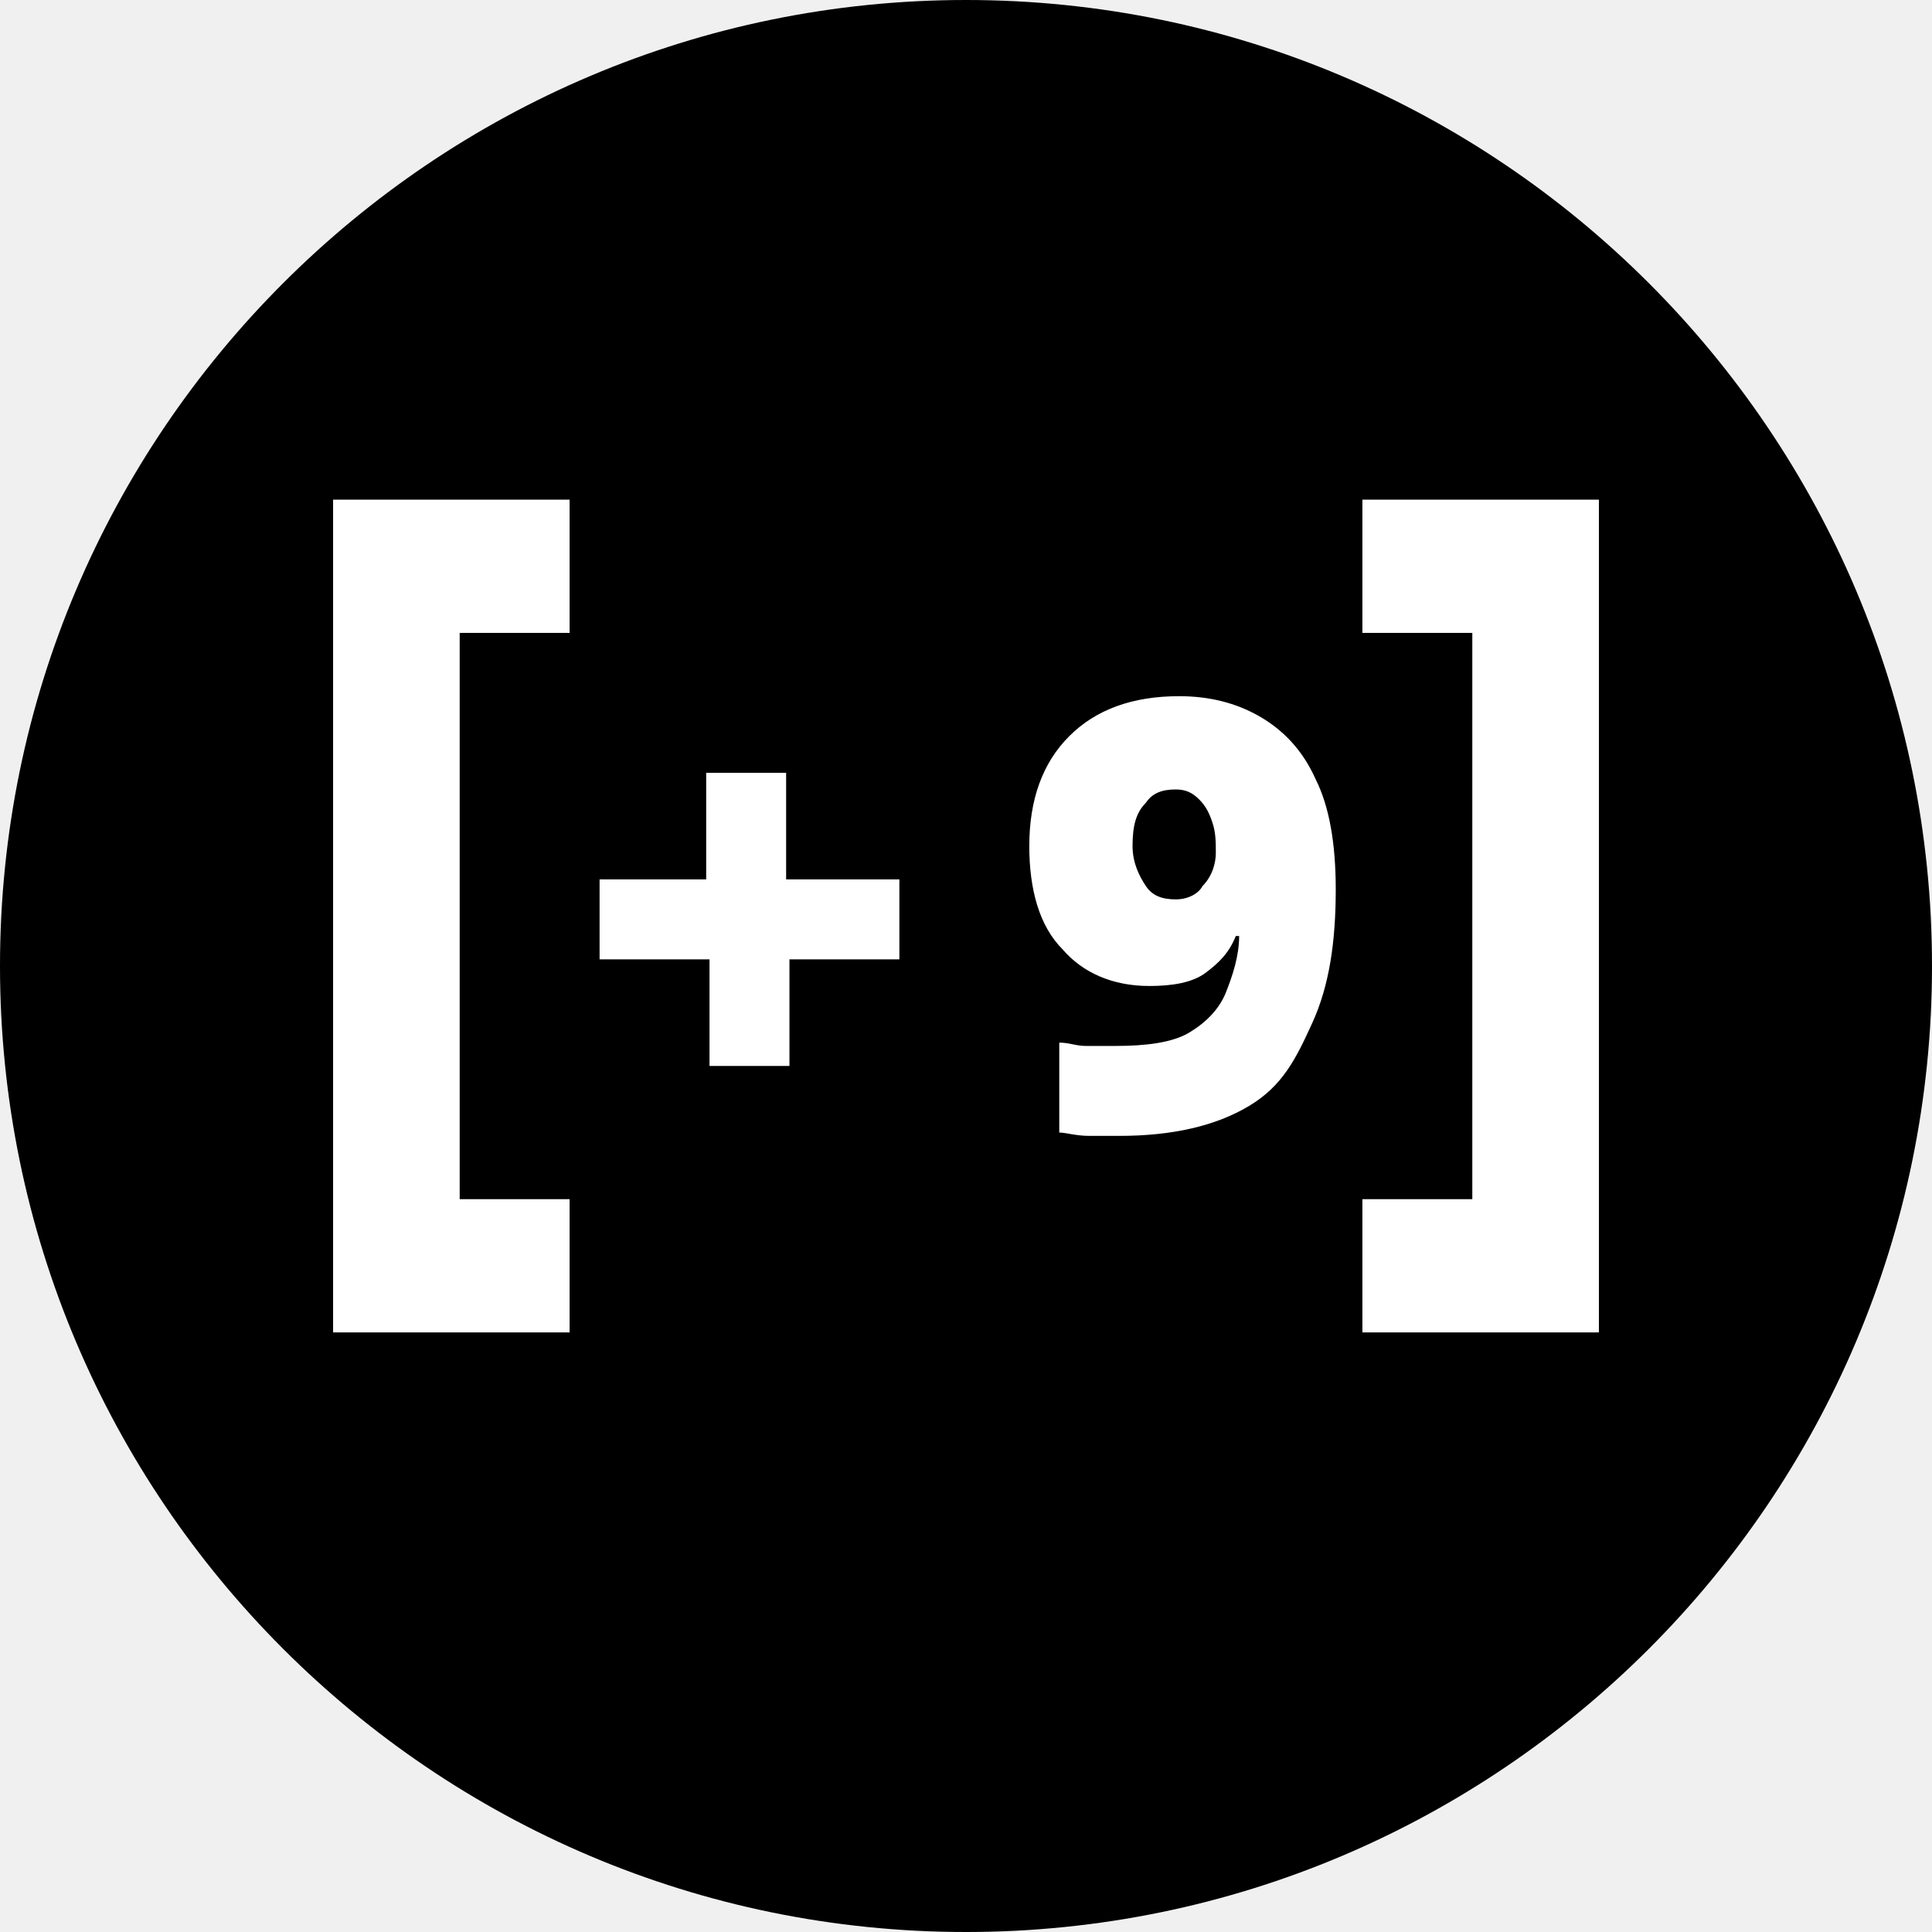
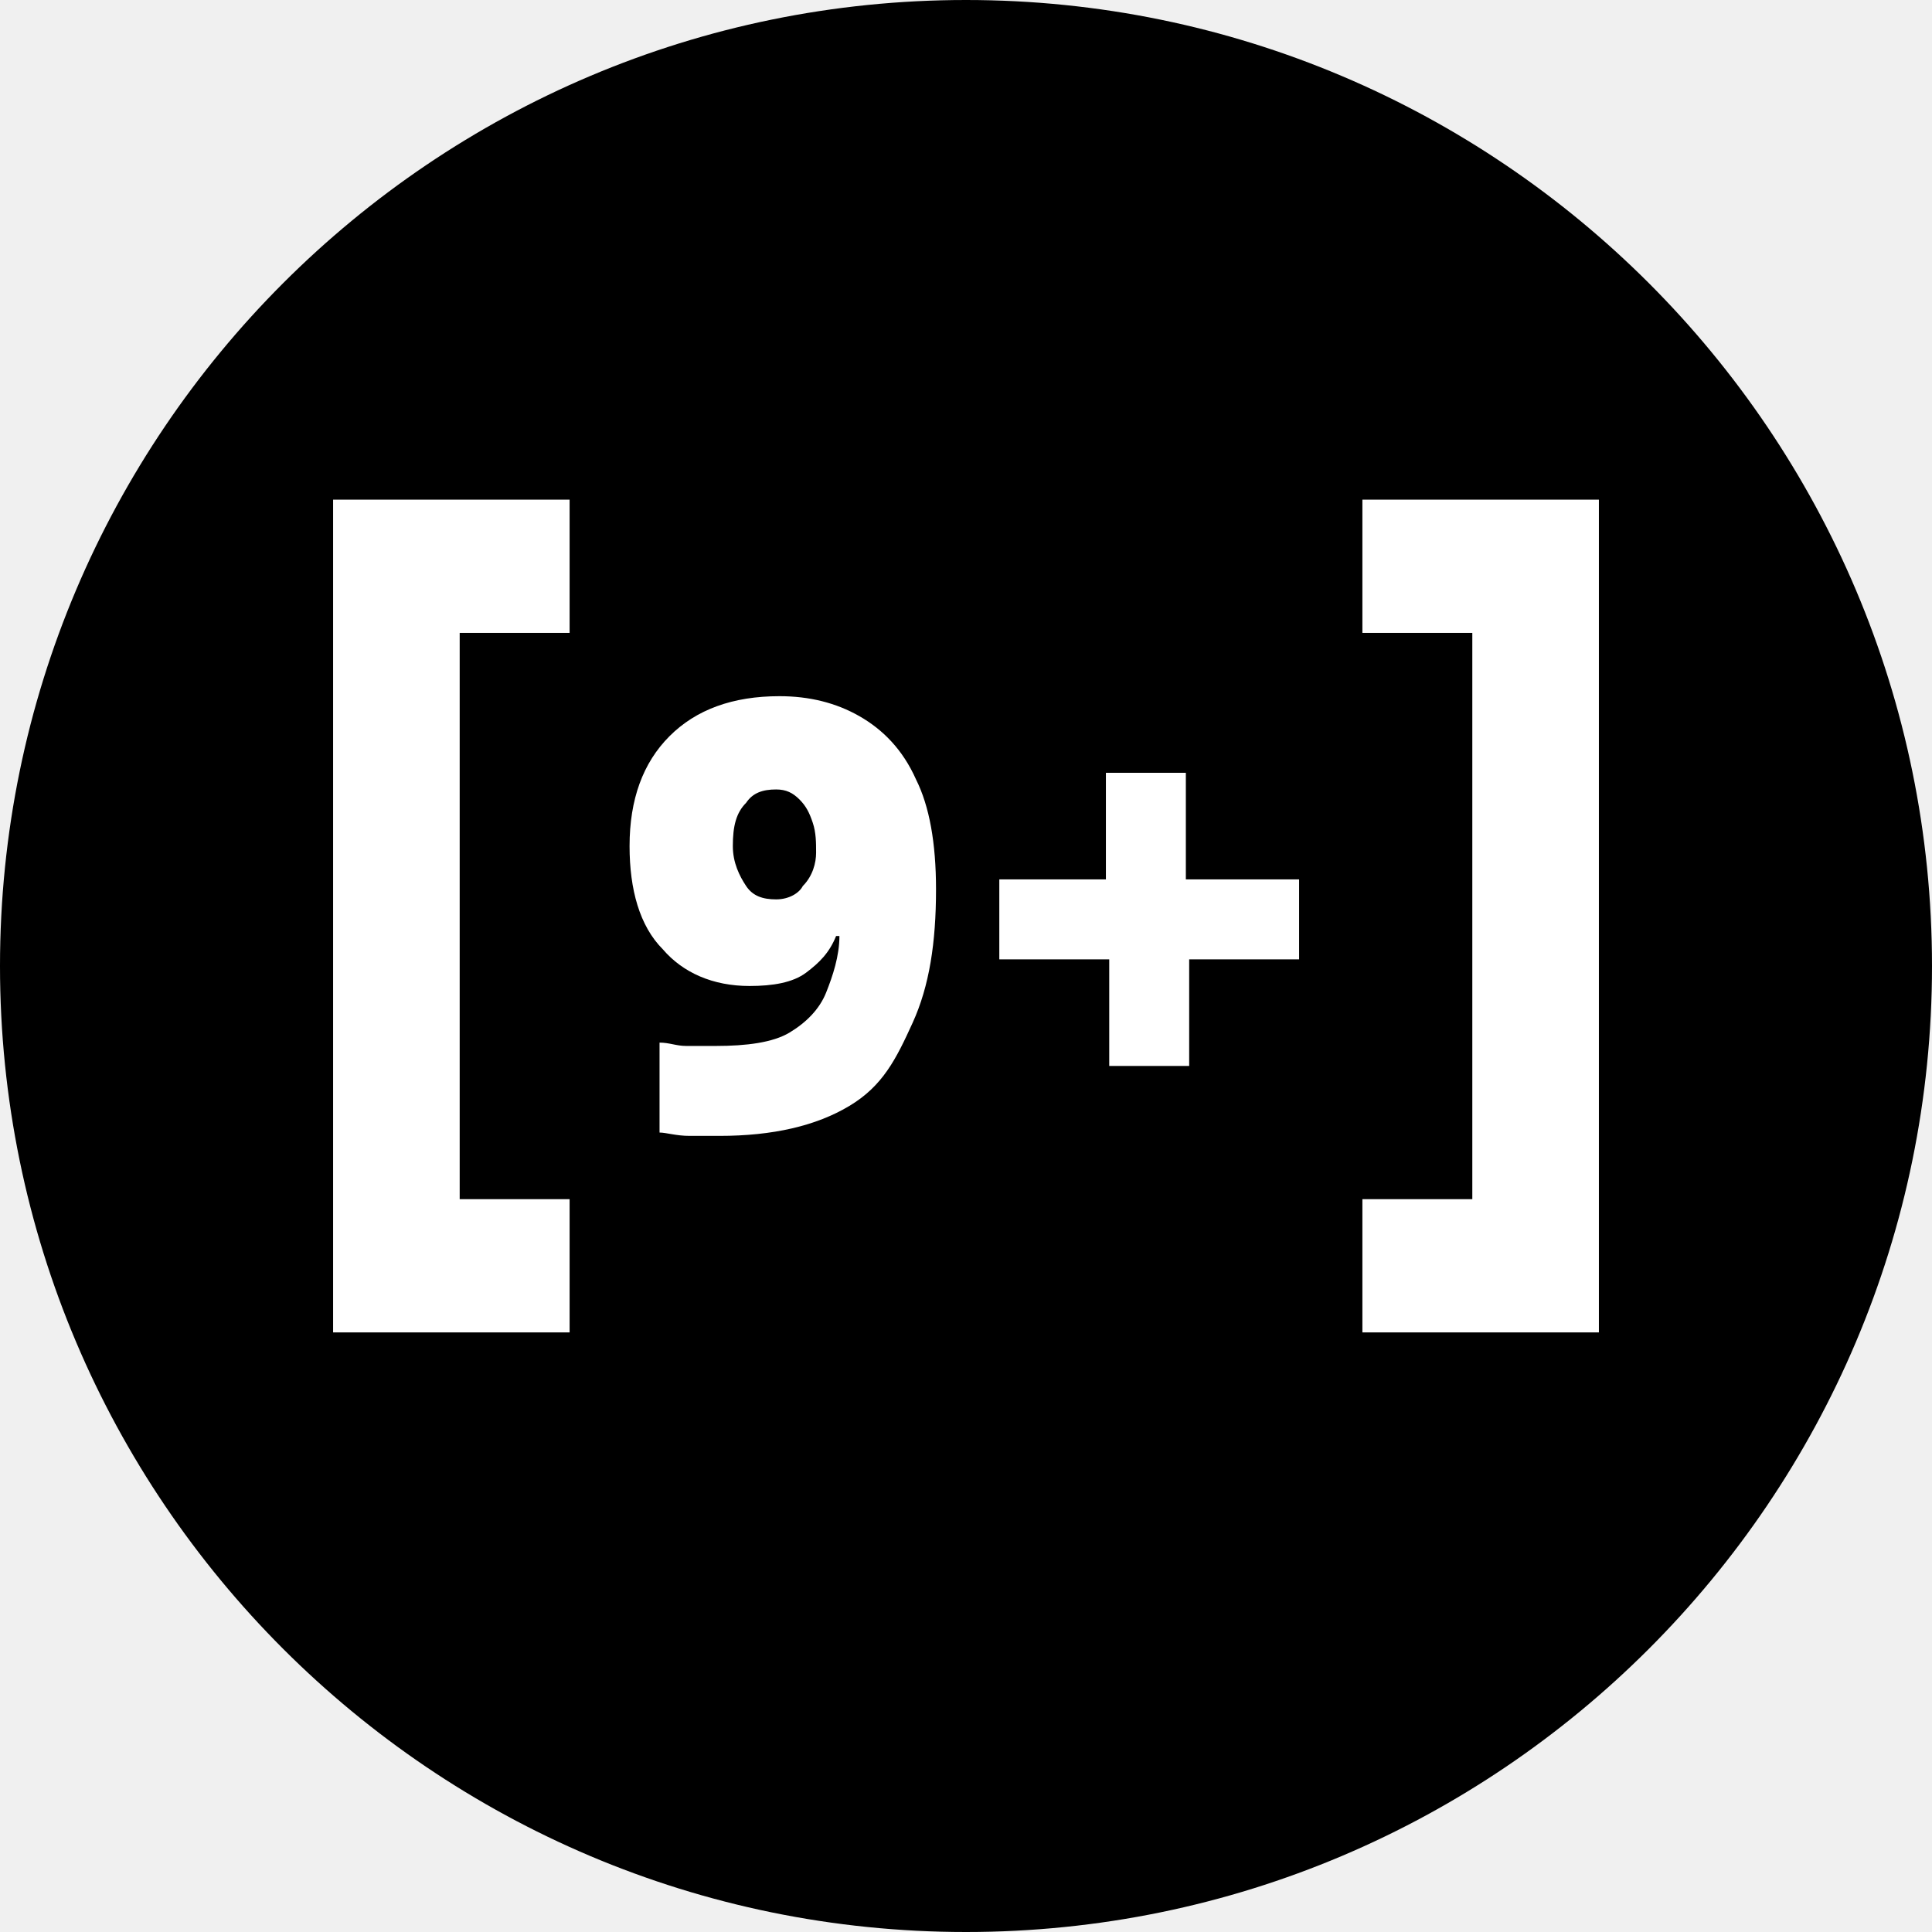
<svg xmlns="http://www.w3.org/2000/svg" viewBox="0 0 58 58">
-   <style>
-     .st2{fill:#fff}
-   </style>
+   <style>.st2{fill:#fff}</style>
  <path d="M29 58c16 0 29-13 29-29S45 0 29 0 0 13 0 29s13 29 29 29z" />
  <g transform="translate(10 15)">
    <path class="st2" d="M30.9 0v4h3.3v17h-3.3v4H38V0h-7.1z" />
    <path class="st2" d="M0 0v25h7.1v-4H3.8V4h3.3V0H0z" />
-     <path class="st2" transform="translate(7)" d="M22.4 15.7c.5-1.1.7-2.4.7-4 0-1.4-.2-2.5-.6-3.3-.4-.9-1-1.5-1.7-1.9s-1.5-.6-2.4-.6c-1.4 0-2.5.4-3.3 1.2-.8.8-1.2 1.9-1.2 3.3 0 1.3.3 2.4 1 3.1.6.7 1.5 1.1 2.6 1.1.7 0 1.3-.1 1.7-.4.4-.3.7-.6.9-1.1h.1c0 .6-.2 1.2-.4 1.7s-.6.9-1.1 1.2-1.3.4-2.2.4h-.9c-.3 0-.5-.1-.8-.1V19c.2 0 .5.1.9.1h.9c1.6 0 2.9-.3 3.9-.9s1.4-1.4 1.9-2.5zM9.9 11.4H6.6V8.2H4.2v3.2H1v2.4h3.3V17h2.4v-3.2H10v-2.4zm7.5-2.3c.2-.3.5-.4.9-.4.3 0 .5.1.7.3.2.2.3.4.4.7s.1.6.1.9c0 .3-.1.7-.4 1-.1.2-.4.4-.8.4s-.7-.1-.9-.4-.4-.7-.4-1.2c0-.6.1-1 .4-1.3z" />
+     <path class="st2" transform="translate(7)" d="M10.4 15.7c.5-1.1.7-2.4.7-4 0-1.4-.2-2.5-.6-3.3-.4-.9-1-1.5-1.7-1.9-.7-.4-1.5-.6-2.4-.6-1.4 0-2.5.4-3.3 1.2-.8.8-1.2 1.9-1.2 3.3 0 1.3.3 2.4 1 3.1.6.7 1.5 1.1 2.6 1.1.7 0 1.3-.1 1.7-.4.4-.3.7-.6.9-1.1h.1c0 .6-.2 1.2-.4 1.7s-.6.9-1.1 1.2c-.5.3-1.3.4-2.2.4h-.9c-.3 0-.5-.1-.8-.1V19c.2 0 .5.1.9.1h.9c1.6 0 2.9-.3 3.9-.9 1-.6 1.4-1.4 1.9-2.5zm11.5-4.3h-3.3V8.2h-2.4v3.2H13v2.4h3.3V17h2.4v-3.2H22v-2.4ZM5.4 9.1c.2-.3.5-.4.9-.4.3 0 .5.1.7.3.2.2.3.4.4.7.1.3.1.6.1.9 0 .3-.1.7-.4 1-.1.2-.4.4-.8.4s-.7-.1-.9-.4c-.2-.3-.4-.7-.4-1.2 0-.6.1-1 .4-1.3Z" />
  </g>
</svg>
